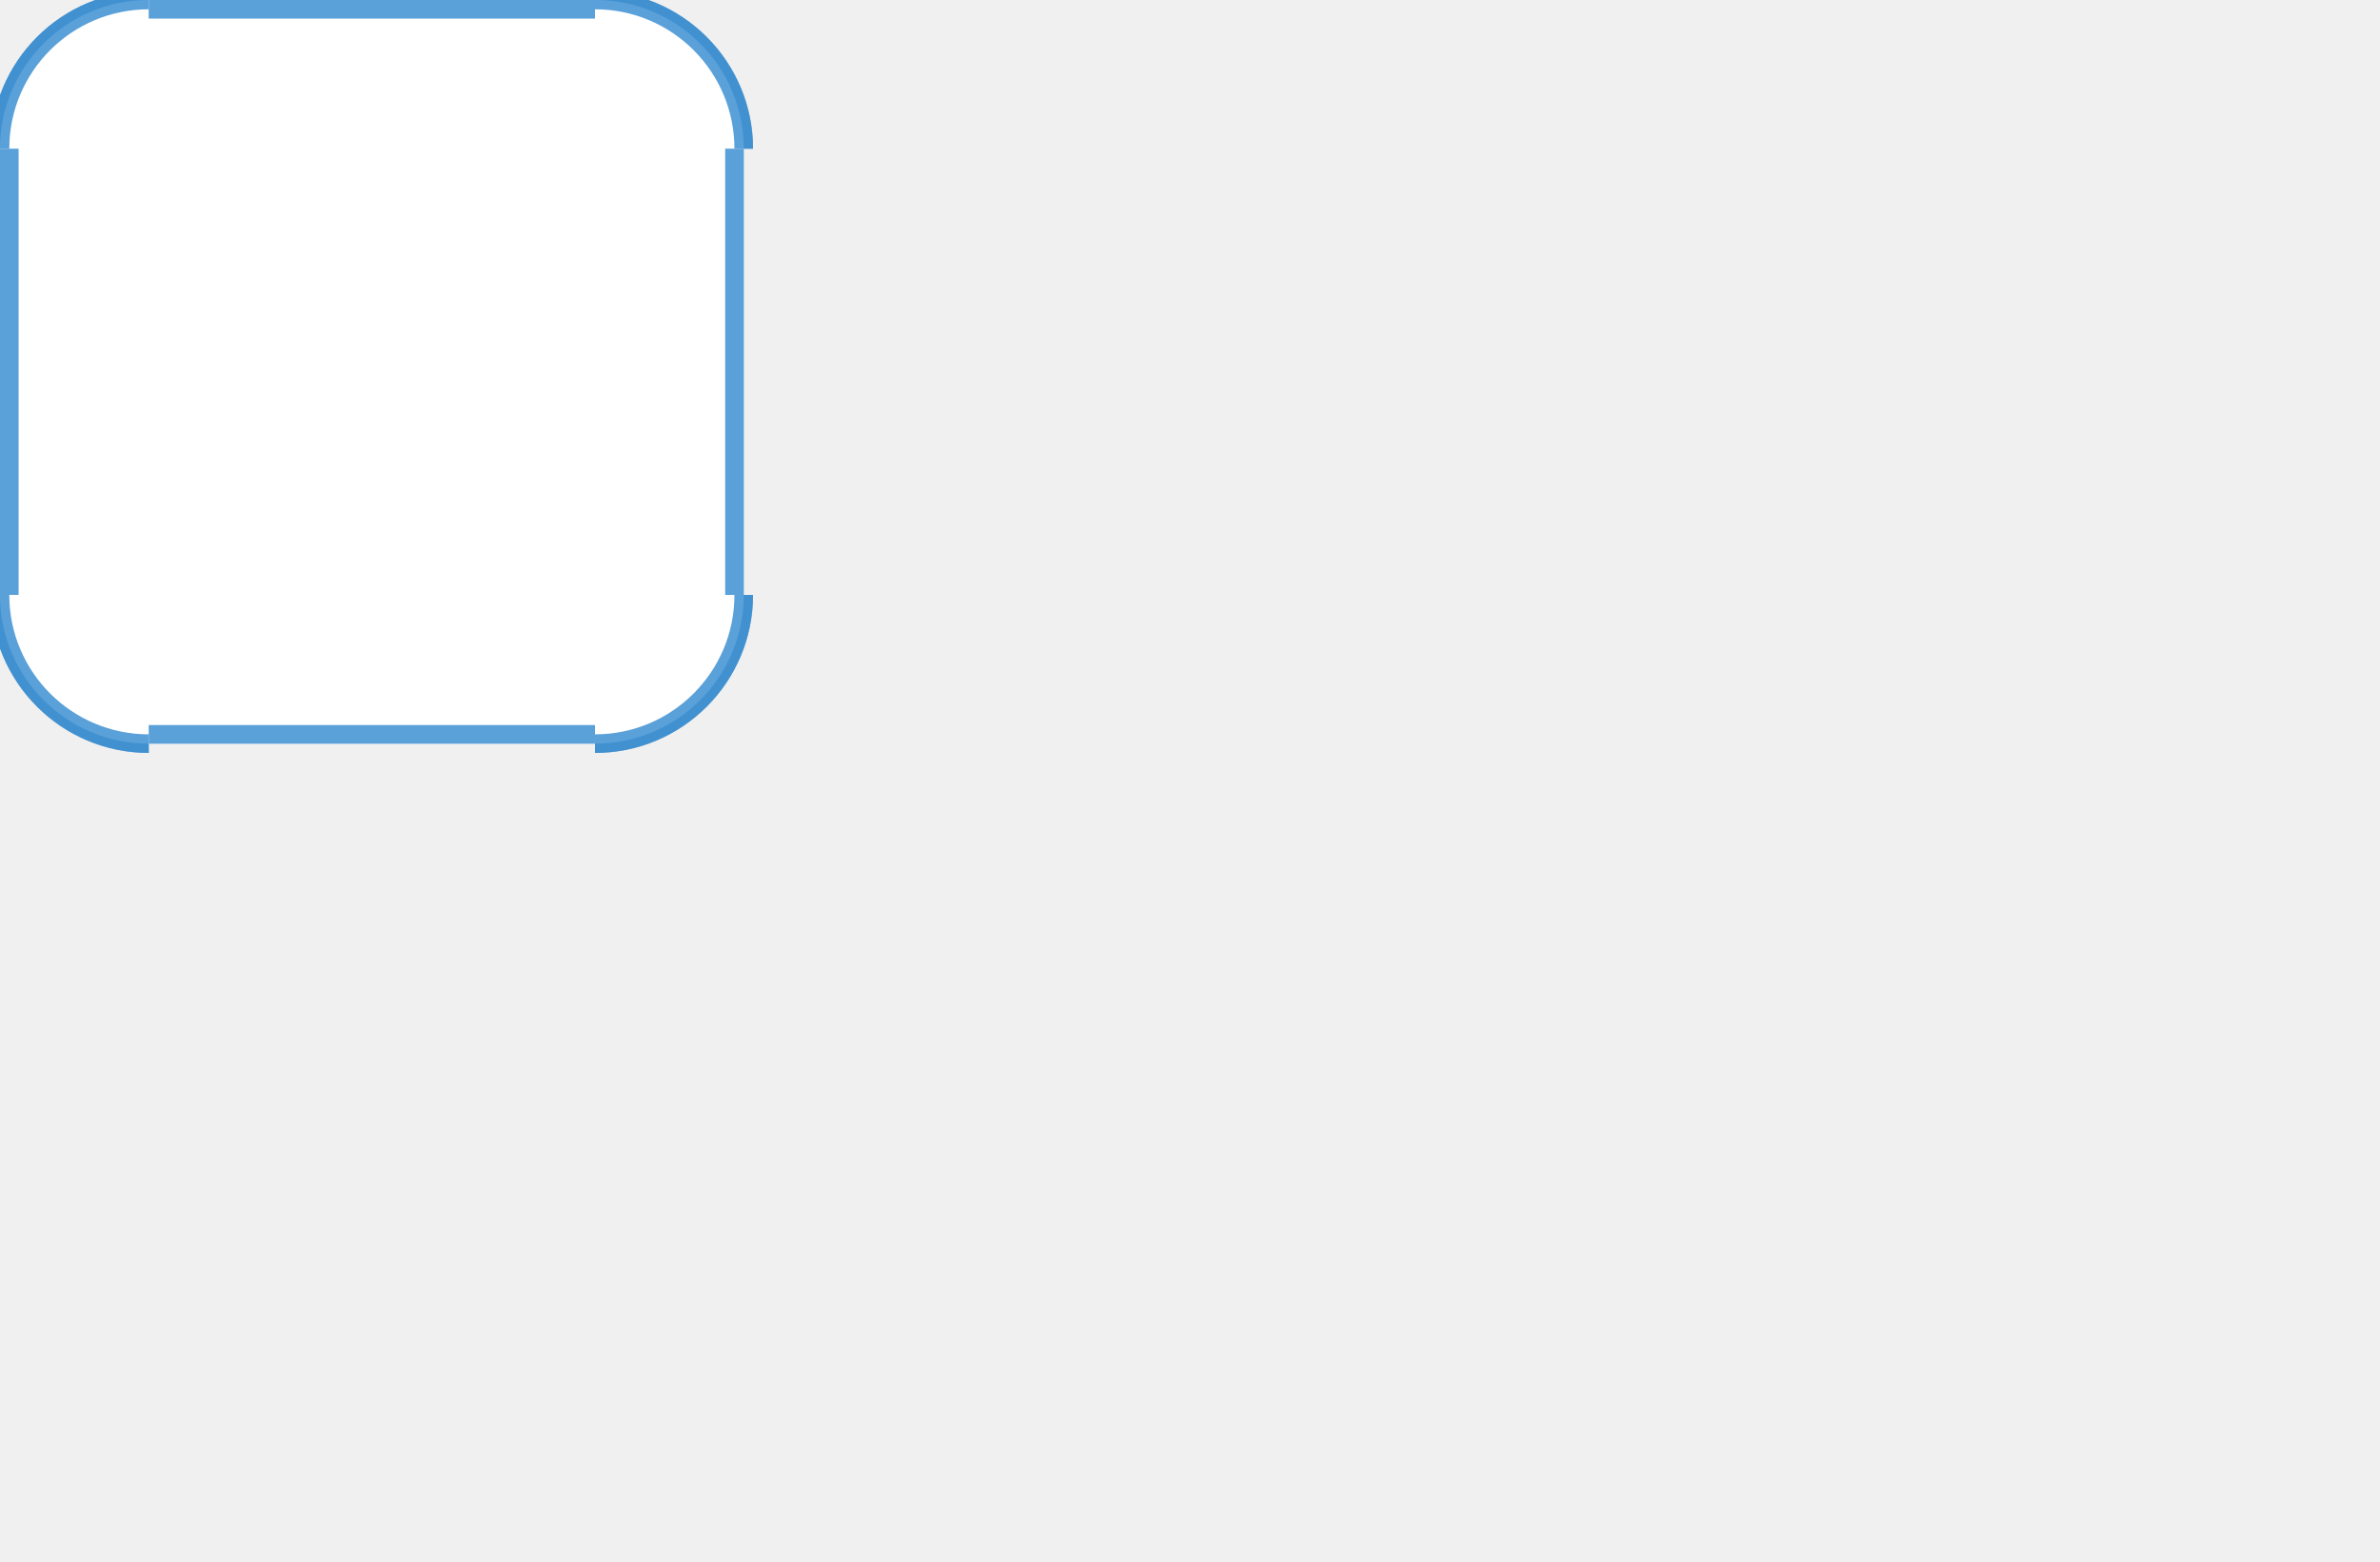
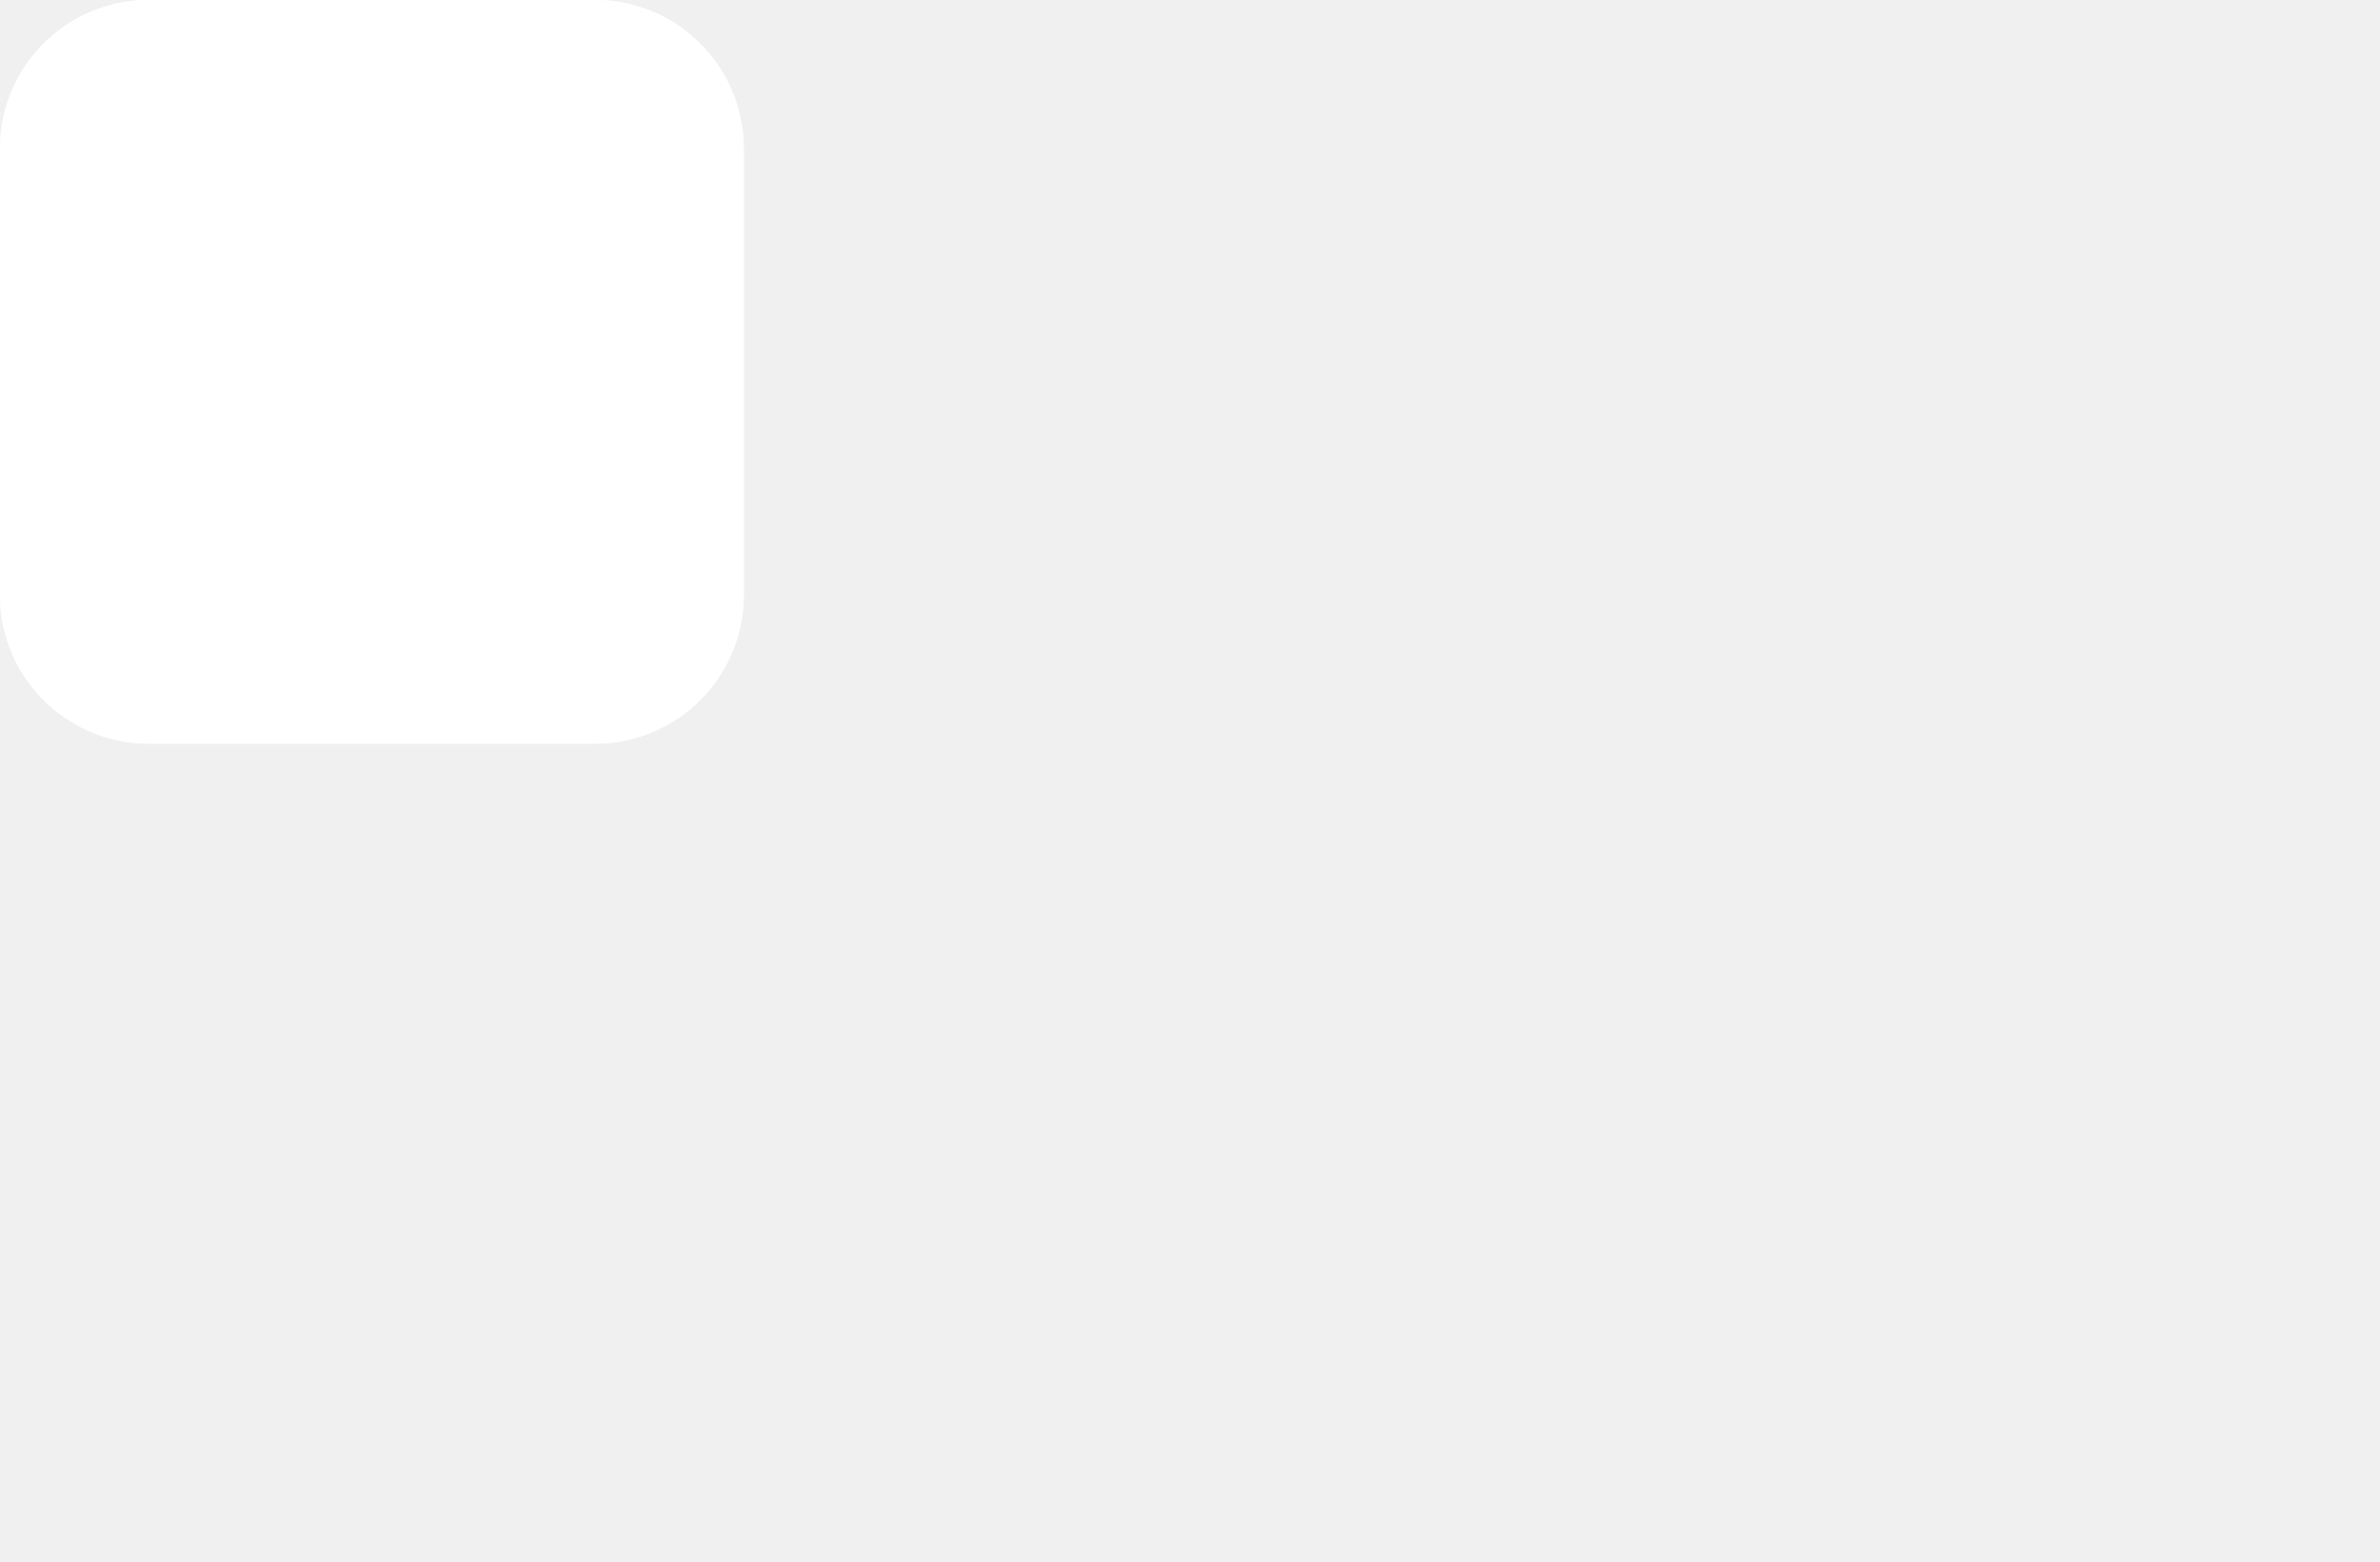
<svg xmlns="http://www.w3.org/2000/svg" width="128" height="84" viewBox="0 0 128 84">
  <g id="base-topleft">
    <path d="M8 0 L8 8 L0 8 A8 8 0 0 1 8 0 Z" fill="#FFFFFF" />
-     <path d="M0 8 A8 8 0 0 1 8 0" fill="none" stroke="#B4C6DA" stroke-width="1" stroke-opacity=".8" />
  </g>
  <g id="base-top">
    <rect x="8" y="0" width="24" height="8" fill="#FFFFFF" />
-     <path d="M8 .5 H32" fill="none" stroke="#B4C6DA" stroke-width="1" stroke-opacity=".8" />
  </g>
  <g id="base-topright">
    <path d="M32 0 A8 8 0 0 1 40 8 L32 8 Z" fill="#FFFFFF" />
-     <path d="M32 0 A8 8 0 0 1 40 8" fill="none" stroke="#B4C6DA" stroke-width="1" stroke-opacity=".8" />
  </g>
  <g id="base-left">
    <rect x="0" y="8" width="8" height="24" fill="#FFFFFF" />
-     <path d="M.5 8 V32" fill="none" stroke="#B4C6DA" stroke-width="1" stroke-opacity=".8" />
  </g>
  <g id="base-center">
    <rect x="8" y="8" width="24" height="24" fill="#FFFFFF" />
  </g>
  <g id="base-right">
    <rect x="32" y="8" width="8" height="24" fill="#FFFFFF" />
-     <path d="M39.5 8 V32" fill="none" stroke="#B4C6DA" stroke-width="1" stroke-opacity=".8" />
  </g>
  <g id="base-bottomleft">
    <path d="M0 32 L8 32 L8 40 A8 8 0 0 1 0 32 Z" fill="#FFFFFF" />
-     <path d="M8 40 A8 8 0 0 1 0 32" fill="none" stroke="#B4C6DA" stroke-width="1" stroke-opacity=".8" />
  </g>
  <g id="base-bottom">
    <rect x="8" y="32" width="24" height="8" fill="#FFFFFF" />
-     <path d="M8 39.5 H32" fill="none" stroke="#B4C6DA" stroke-width="1" stroke-opacity=".8" />
  </g>
  <g id="base-bottomright">
    <path d="M32 32 H40 A8 8 0 0 1 32 40 Z" fill="#FFFFFF" />
-     <path d="M40 32 A8 8 0 0 1 32 40" fill="none" stroke="#B4C6DA" stroke-width="1" stroke-opacity=".8" />
  </g>
  <g id="hover-topleft">
    <path d="M8 0 L8 8 L0 8 A8 8 0 0 1 8 0 Z" fill="#F5FAFF" />
-     <path d="M0 8 A8 8 0 0 1 8 0" fill="none" stroke="#74ACD6" stroke-width="1" stroke-opacity=".8" />
  </g>
  <g id="hover-top">
    <rect x="8" y="0" width="24" height="8" fill="#F5FAFF" />
-     <path d="M8 .5 H32" fill="none" stroke="#74ACD6" stroke-width="1" stroke-opacity=".8" />
  </g>
  <g id="hover-topright">
    <path d="M32 0 A8 8 0 0 1 40 8 L32 8 Z" fill="#F5FAFF" />
-     <path d="M32 0 A8 8 0 0 1 40 8" fill="none" stroke="#74ACD6" stroke-width="1" stroke-opacity=".8" />
  </g>
  <g id="hover-left">
    <rect x="0" y="8" width="8" height="24" fill="#F5FAFF" />
-     <path d="M.5 8 V32" fill="none" stroke="#74ACD6" stroke-width="1" stroke-opacity=".8" />
  </g>
  <g id="hover-center">
    <rect x="8" y="8" width="24" height="24" fill="#F5FAFF" />
  </g>
  <g id="hover-right">
    <rect x="32" y="8" width="8" height="24" fill="#F5FAFF" />
-     <path d="M39.5 8 V32" fill="none" stroke="#74ACD6" stroke-width="1" stroke-opacity=".8" />
  </g>
  <g id="hover-bottomleft">
    <path d="M0 32 L8 32 L8 40 A8 8 0 0 1 0 32 Z" fill="#F5FAFF" />
-     <path d="M8 40 A8 8 0 0 1 0 32" fill="none" stroke="#74ACD6" stroke-width="1" stroke-opacity=".8" />
  </g>
  <g id="hover-bottom">
    <rect x="8" y="32" width="24" height="8" fill="#F5FAFF" />
-     <path d="M8 39.5 H32" fill="none" stroke="#74ACD6" stroke-width="1" stroke-opacity=".8" />
  </g>
  <g id="hover-bottomright">
    <path d="M32 32 H40 A8 8 0 0 1 32 40 Z" fill="#F5FAFF" />
-     <path d="M40 32 A8 8 0 0 1 32 40" fill="none" stroke="#74ACD6" stroke-width="1" stroke-opacity=".8" />
  </g>
  <g id="focus-topleft">
    <path d="M8 0 L8 8 L0 8 A8 8 0 0 1 8 0 Z" fill="#FFFFFF" />
-     <path d="M0 8 A8 8 0 0 1 8 0" fill="none" stroke="#3188CF" stroke-width="1" stroke-opacity=".8" />
  </g>
  <g id="focus-top">
    <rect x="8" y="0" width="24" height="8" fill="#FFFFFF" />
-     <path d="M8 .5 H32" fill="none" stroke="#3188CF" stroke-width="1" stroke-opacity=".8" />
  </g>
  <g id="focus-topright">
    <path d="M32 0 A8 8 0 0 1 40 8 L32 8 Z" fill="#FFFFFF" />
-     <path d="M32 0 A8 8 0 0 1 40 8" fill="none" stroke="#3188CF" stroke-width="1" stroke-opacity=".8" />
  </g>
  <g id="focus-left">
    <rect x="0" y="8" width="8" height="24" fill="#FFFFFF" />
-     <path d="M.5 8 V32" fill="none" stroke="#3188CF" stroke-width="1" stroke-opacity=".8" />
  </g>
  <g id="focus-center">
    <rect x="8" y="8" width="24" height="24" fill="#FFFFFF" />
  </g>
  <g id="focus-right">
    <rect x="32" y="8" width="8" height="24" fill="#FFFFFF" />
-     <path d="M39.5 8 V32" fill="none" stroke="#3188CF" stroke-width="1" stroke-opacity=".8" />
  </g>
  <g id="focus-bottomleft">
    <path d="M0 32 L8 32 L8 40 A8 8 0 0 1 0 32 Z" fill="#FFFFFF" />
-     <path d="M8 40 A8 8 0 0 1 0 32" fill="none" stroke="#3188CF" stroke-width="1" stroke-opacity=".8" />
  </g>
  <g id="focus-bottom">
    <rect x="8" y="32" width="24" height="8" fill="#FFFFFF" />
-     <path d="M8 39.5 H32" fill="none" stroke="#3188CF" stroke-width="1" stroke-opacity=".8" />
  </g>
  <g id="focus-bottomright">
    <path d="M32 32 H40 A8 8 0 0 1 32 40 Z" fill="#FFFFFF" />
-     <path d="M40 32 A8 8 0 0 1 32 40" fill="none" stroke="#3188CF" stroke-width="1" stroke-opacity=".8" />
  </g>
  <rect id="base-hint-top-margin" x="56" y="0" width="2" height="5" fill="none" />
  <rect id="base-hint-bottom-margin" x="60" y="0" width="2" height="5" fill="none" />
  <rect id="base-hint-left-margin" x="64" y="0" width="5" height="2" fill="none" />
  <rect id="base-hint-right-margin" x="70" y="0" width="5" height="2" fill="none" />
  <rect id="hover-hint-top-margin" x="56" y="0" width="2" height="5" fill="none" />
  <rect id="hover-hint-bottom-margin" x="60" y="0" width="2" height="5" fill="none" />
  <rect id="hover-hint-left-margin" x="64" y="0" width="5" height="2" fill="none" />
  <rect id="hover-hint-right-margin" x="70" y="0" width="5" height="2" fill="none" />
  <rect id="focus-hint-top-margin" x="56" y="0" width="2" height="5" fill="none" />
  <rect id="focus-hint-bottom-margin" x="60" y="0" width="2" height="5" fill="none" />
  <rect id="focus-hint-left-margin" x="64" y="0" width="5" height="2" fill="none" />
  <rect id="focus-hint-right-margin" x="70" y="0" width="5" height="2" fill="none" />
</svg>
